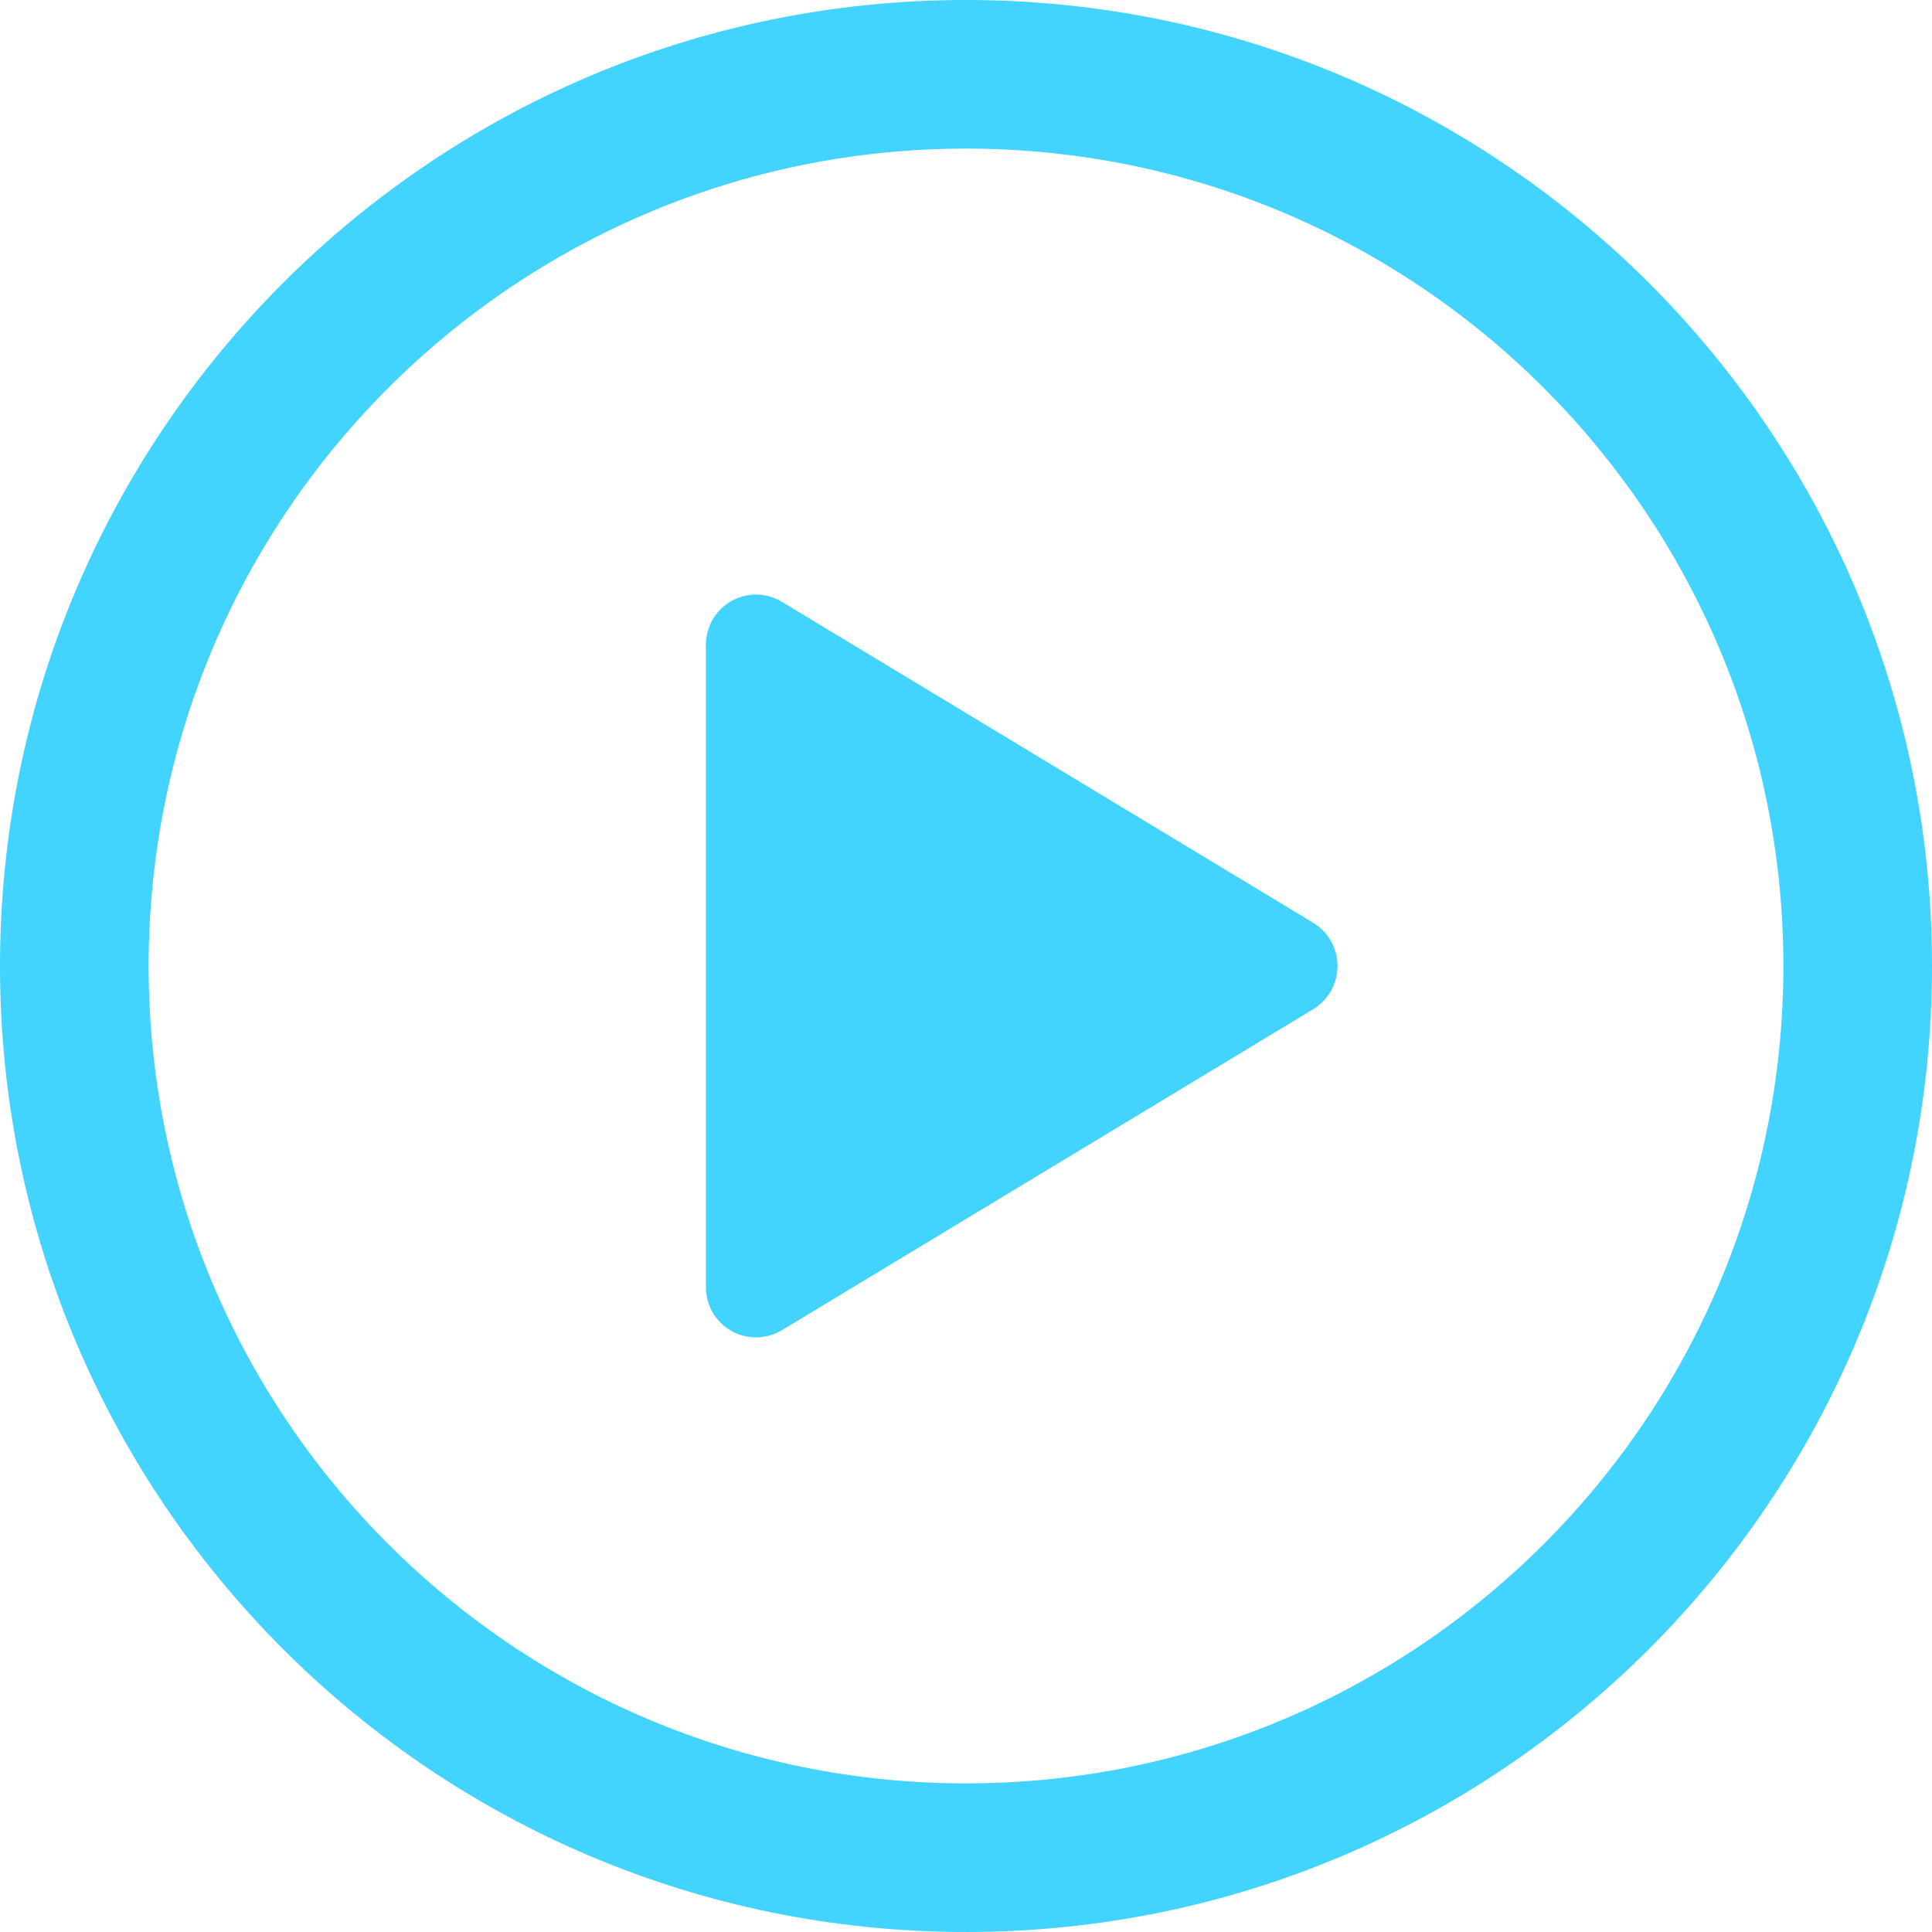
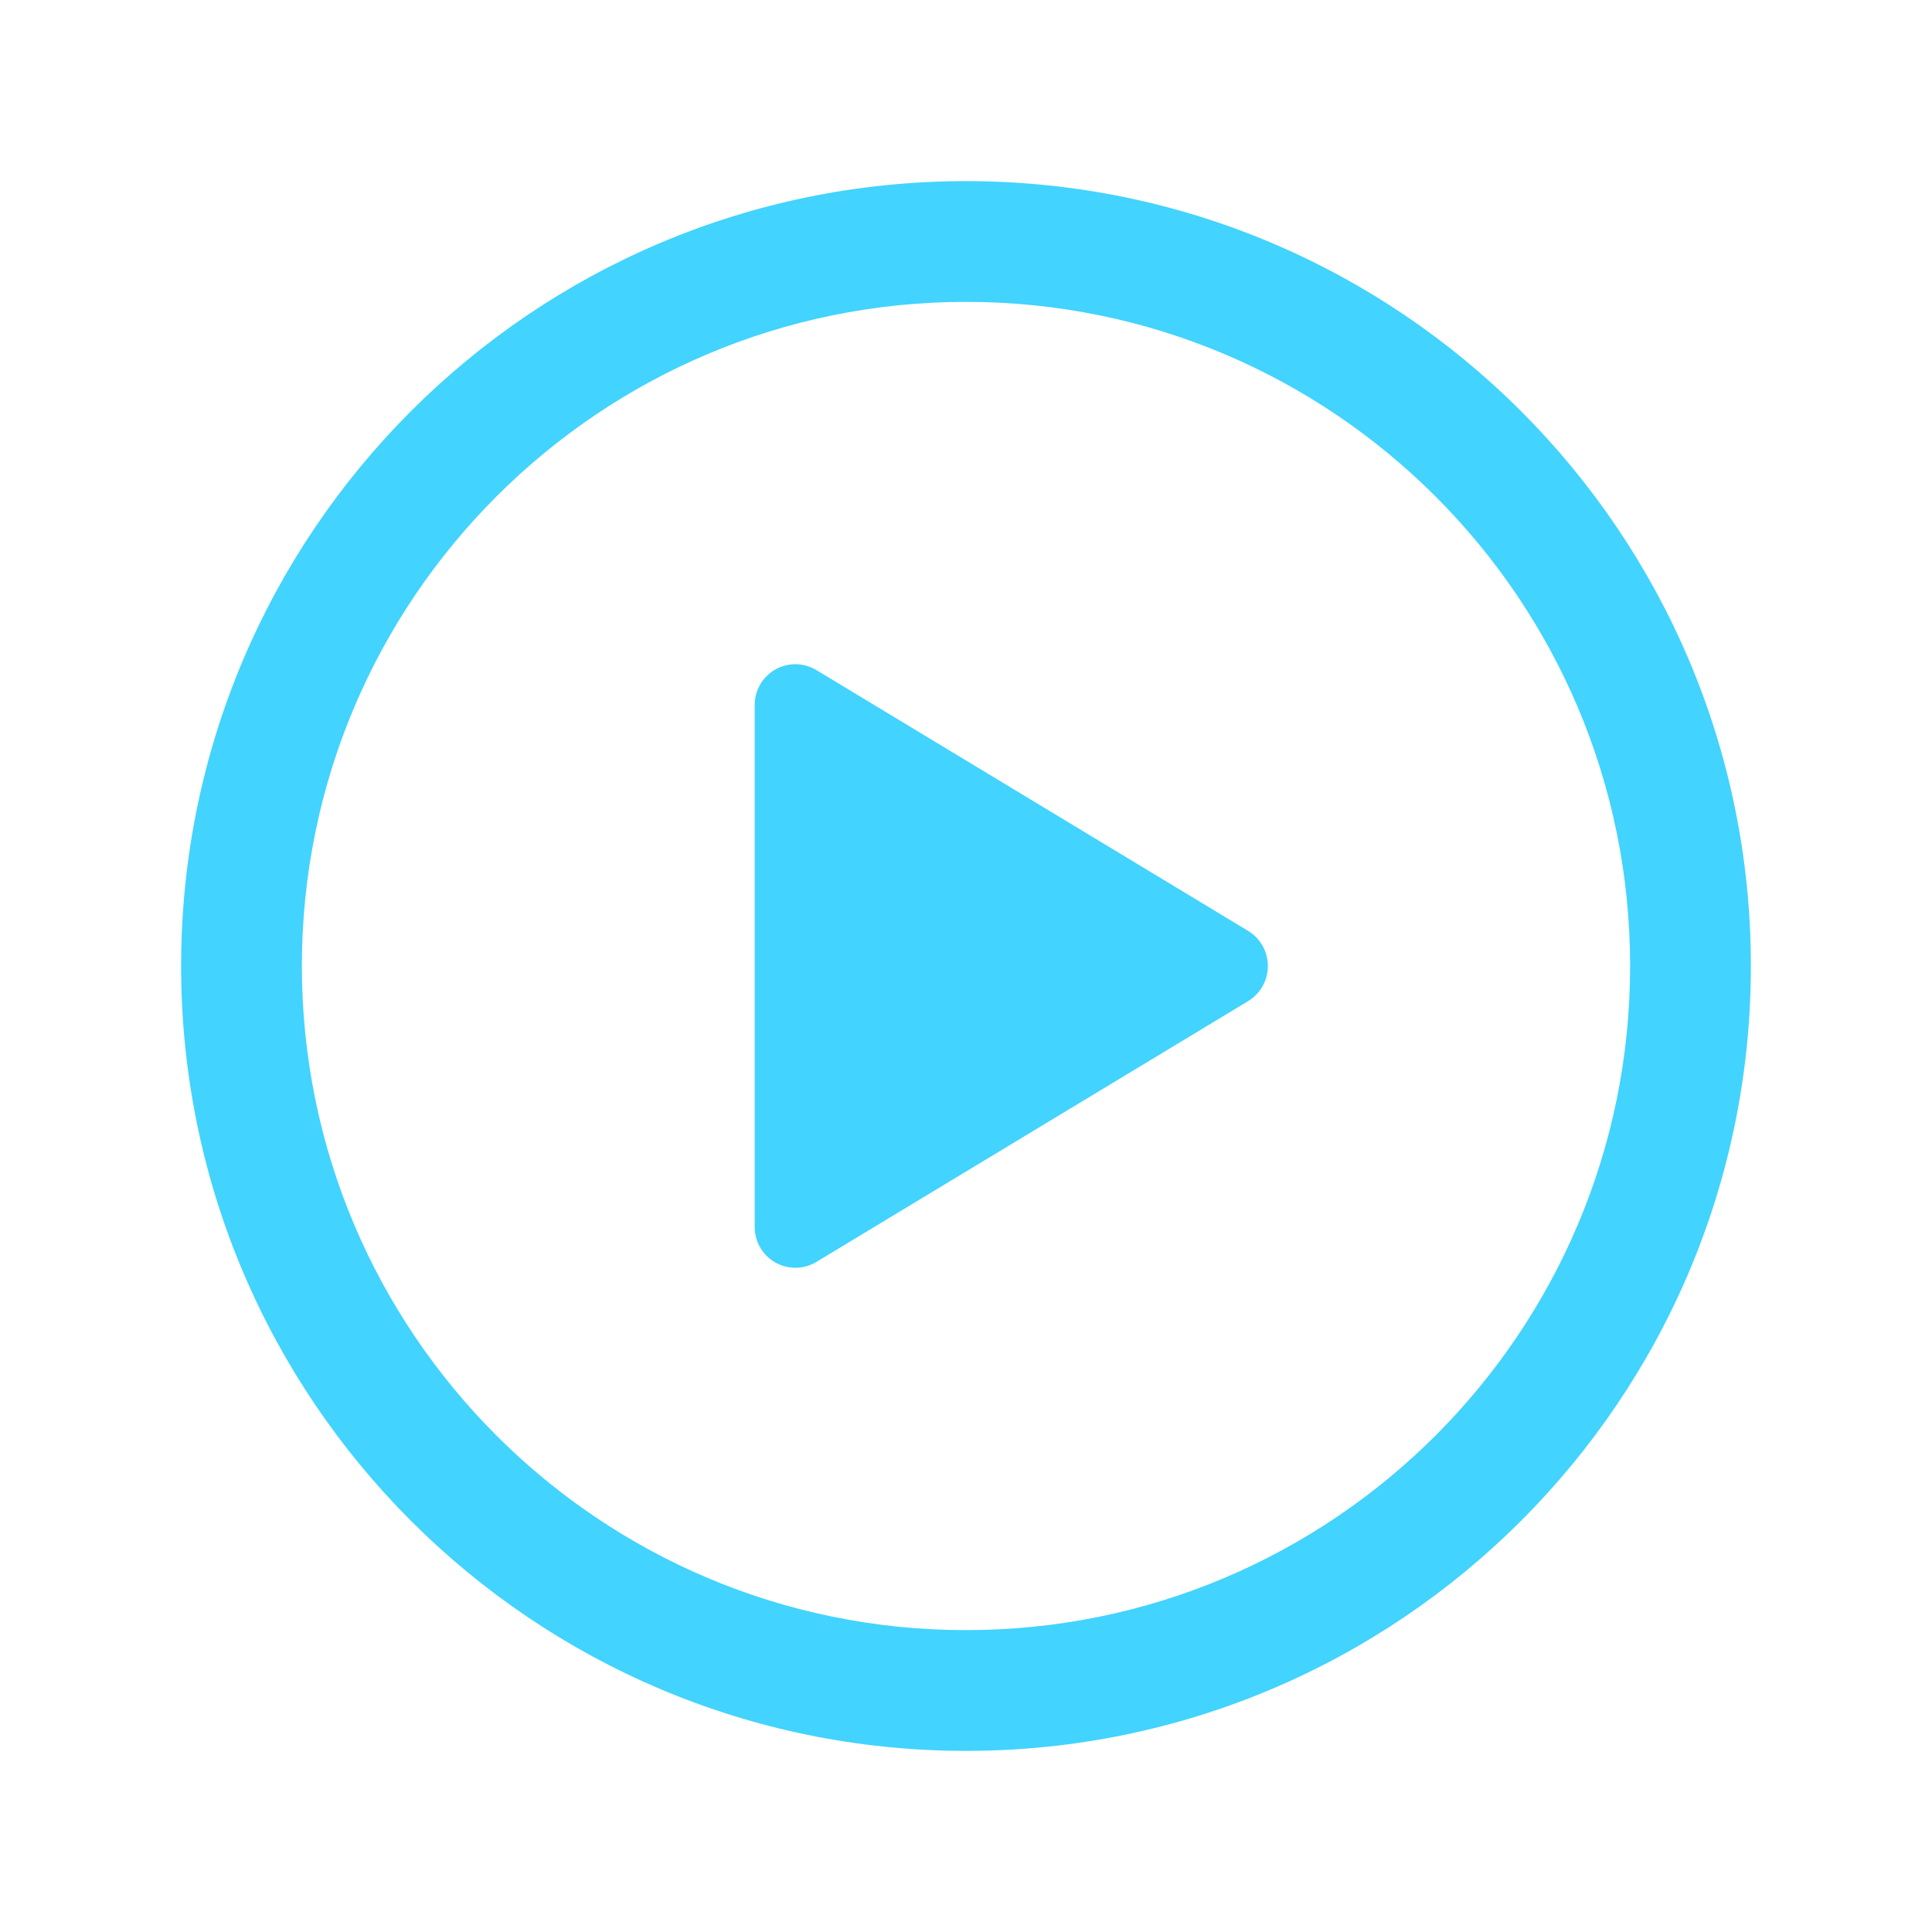
- <svg xmlns="http://www.w3.org/2000/svg" width="52" height="52" viewBox="0 0 52 52" fill="none">
-   <path fill-rule="evenodd" clip-rule="evenodd" d="M0 26C0 11.645 11.645 0 26 0C40.355 0 52 11.645 52 26C52 40.355 40.355 52 26 52C11.645 52 0 40.355 0 26ZM26 4C13.855 4 4 13.855 4 26C4 38.145 13.855 48 26 48C38.145 48 48 38.145 48 26C48 13.855 38.145 4 26 4Z" fill="#42D3FF" />
-   <path d="M21.04 35.805L35.346 27.163C35.546 27.041 35.711 26.87 35.825 26.667C35.939 26.463 35.999 26.233 35.999 26C35.999 25.767 35.939 25.537 35.825 25.333C35.711 25.13 35.546 24.959 35.346 24.837L21.04 16.195C20.835 16.072 20.601 16.006 20.362 16.003C20.123 16.001 19.887 16.062 19.68 16.18C19.472 16.299 19.3 16.471 19.18 16.677C19.061 16.885 18.999 17.12 19 17.359V34.641C18.999 34.88 19.061 35.115 19.18 35.322C19.3 35.529 19.472 35.701 19.68 35.819C19.887 35.938 20.123 35.999 20.362 35.996C20.601 35.994 20.835 35.928 21.04 35.805Z" fill="#42D3FF" />
+ <svg xmlns="http://www.w3.org/2000/svg" width="64" height="64" viewBox="0 0 64 64" fill="none">
+   <path fill-rule="evenodd" clip-rule="evenodd" d="M6 32C6 17.645 17.645 6 32 6C46.355 6 58 17.645 58 32C58 46.355 46.355 58 32 58C17.645 58 6 46.355 6 32ZM32 10C19.855 10 10 19.855 10 32C10 44.145 19.855 54 32 54C44.145 54 54 44.145 54 32C54 19.855 44.145 10 32 10Z" fill="#42D3FF" />
+   <path d="M27.04 41.805L41.346 33.163C41.546 33.041 41.711 32.87 41.825 32.667C41.939 32.463 41.999 32.233 41.999 32C41.999 31.767 41.939 31.537 41.825 31.333C41.711 31.13 41.546 30.959 41.346 30.837L27.04 22.195C26.835 22.072 26.601 22.006 26.362 22.003C26.123 22.001 25.887 22.062 25.68 22.18C25.472 22.299 25.3 22.471 25.18 22.677C25.061 22.885 24.999 23.12 25 23.359V40.641C24.999 40.88 25.061 41.115 25.18 41.322C25.3 41.529 25.472 41.701 25.68 41.819C25.887 41.938 26.123 41.999 26.362 41.996C26.601 41.994 26.835 41.928 27.04 41.805Z" fill="#42D3FF" />
</svg>
